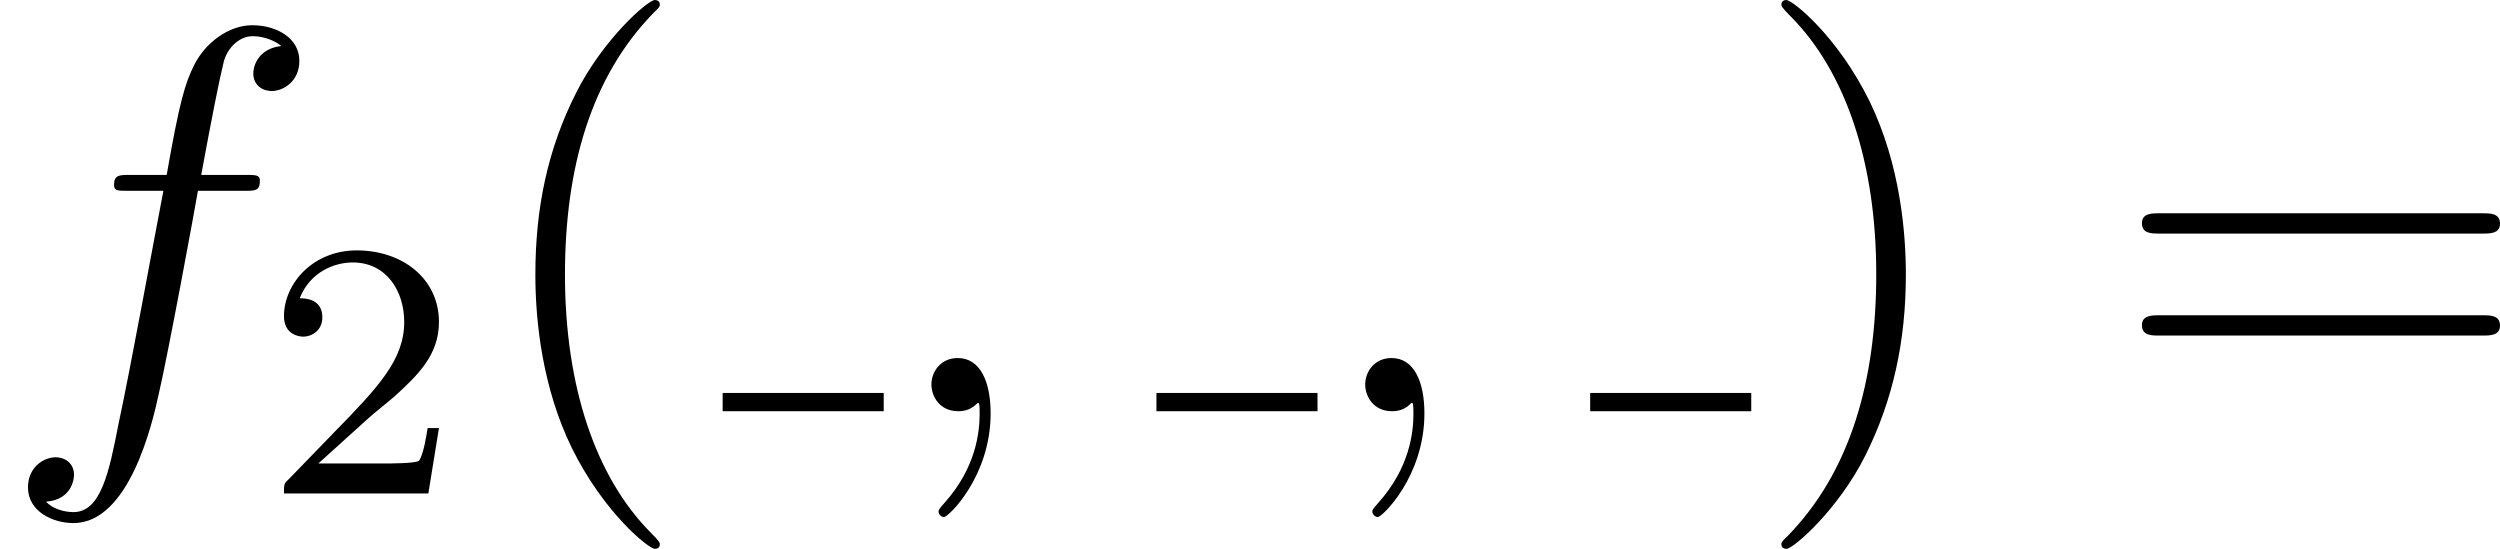
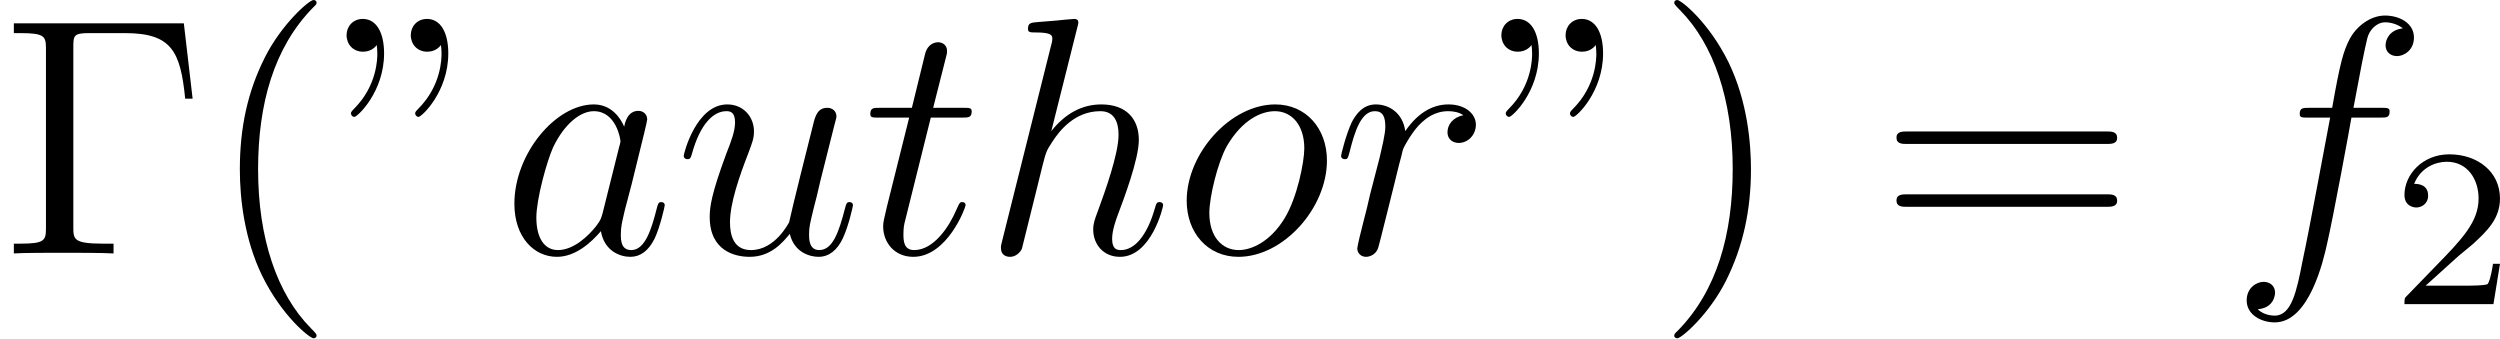
- <svg xmlns="http://www.w3.org/2000/svg" xmlns:xlink="http://www.w3.org/1999/xlink" height="23.934pt" version="1.1" viewBox="112.827 113.574 109.022 23.934" width="109.022pt">
+ <svg xmlns="http://www.w3.org/2000/svg" xmlns:xlink="http://www.w3.org/1999/xlink" height="23.934pt" version="1.1" viewBox="112.827 113.574 176.888 23.934" width="176.888pt">
  <defs>
-     <path d="M2.34 0.048C2.34 -0.648 2.112 -1.164 1.62 -1.164C1.236 -1.164 1.044 -0.852 1.044 -0.588S1.224 0 1.632 0C1.788 0 1.92 -0.048 2.028 -0.156C2.052 -0.18 2.064 -0.18 2.076 -0.18C2.1 -0.18 2.1 -0.012 2.1 0.048C2.1 0.444 2.028 1.224 1.332 2.004C1.2 2.148 1.2 2.172 1.2 2.196C1.2 2.256 1.26 2.316 1.32 2.316C1.416 2.316 2.34 1.428 2.34 0.048Z" id="g0-59" />
-     <path d="M5.352 -4.824C5.592 -4.824 5.688 -4.824 5.688 -5.052C5.688 -5.172 5.592 -5.172 5.376 -5.172H4.404C4.632 -6.408 4.8 -7.26 4.896 -7.644C4.968 -7.932 5.22 -8.208 5.532 -8.208C5.784 -8.208 6.036 -8.1 6.156 -7.992C5.688 -7.944 5.544 -7.596 5.544 -7.392C5.544 -7.152 5.724 -7.008 5.952 -7.008C6.192 -7.008 6.552 -7.212 6.552 -7.668C6.552 -8.172 6.048 -8.448 5.52 -8.448C5.004 -8.448 4.5 -8.064 4.26 -7.596C4.044 -7.176 3.924 -6.744 3.648 -5.172H2.844C2.616 -5.172 2.496 -5.172 2.496 -4.956C2.496 -4.824 2.568 -4.824 2.808 -4.824H3.576C3.36 -3.708 2.868 -0.996 2.592 0.288C2.388 1.332 2.208 2.208 1.608 2.208C1.572 2.208 1.224 2.208 1.008 1.98C1.62 1.932 1.62 1.404 1.62 1.392C1.62 1.152 1.44 1.008 1.212 1.008C0.972 1.008 0.612 1.212 0.612 1.668C0.612 2.184 1.14 2.448 1.608 2.448C2.832 2.448 3.336 0.252 3.468 -0.348C3.684 -1.272 4.272 -4.464 4.332 -4.824H5.352Z" id="g0-102" />
-     <path d="M2.256 -1.632C2.384 -1.752 2.72 -2.016 2.848 -2.128C3.344 -2.584 3.816 -3.024 3.816 -3.752C3.816 -4.704 3.016 -5.32 2.016 -5.32C1.056 -5.32 0.424 -4.592 0.424 -3.88C0.424 -3.488 0.736 -3.432 0.848 -3.432C1.016 -3.432 1.264 -3.552 1.264 -3.856C1.264 -4.272 0.864 -4.272 0.768 -4.272C1 -4.856 1.536 -5.056 1.928 -5.056C2.672 -5.056 3.056 -4.424 3.056 -3.752C3.056 -2.92 2.472 -2.312 1.528 -1.344L0.52 -0.304C0.424 -0.216 0.424 -0.2 0.424 0H3.584L3.816 -1.432H3.568C3.544 -1.272 3.48 -0.872 3.384 -0.72C3.336 -0.656 2.728 -0.656 2.6 -0.656H1.176L2.256 -1.632Z" id="g1-50" />
-     <path d="M3.9 2.916C3.9 2.88 3.9 2.856 3.696 2.652C2.496 1.44 1.824 -0.54 1.824 -2.988C1.824 -5.316 2.388 -7.32 3.78 -8.736C3.9 -8.844 3.9 -8.868 3.9 -8.904C3.9 -8.976 3.84 -9 3.792 -9C3.636 -9 2.652 -8.136 2.064 -6.96C1.452 -5.748 1.176 -4.464 1.176 -2.988C1.176 -1.92 1.344 -0.492 1.968 0.792C2.676 2.232 3.66 3.012 3.792 3.012C3.84 3.012 3.9 2.988 3.9 2.916Z" id="g2-40" />
-     <path d="M3.384 -2.988C3.384 -3.9 3.264 -5.388 2.592 -6.78C1.884 -8.22 0.9 -9 0.768 -9C0.72 -9 0.66 -8.976 0.66 -8.904C0.66 -8.868 0.66 -8.844 0.864 -8.64C2.064 -7.428 2.736 -5.448 2.736 -3C2.736 -0.672 2.172 1.332 0.78 2.748C0.66 2.856 0.66 2.88 0.66 2.916C0.66 2.988 0.72 3.012 0.768 3.012C0.924 3.012 1.908 2.148 2.496 0.972C3.108 -0.252 3.384 -1.548 3.384 -2.988Z" id="g2-41" />
-     <path d="M8.1 -3.888C8.268 -3.888 8.484 -3.888 8.484 -4.104C8.484 -4.332 8.28 -4.332 8.1 -4.332H1.032C0.864 -4.332 0.648 -4.332 0.648 -4.116C0.648 -3.888 0.852 -3.888 1.032 -3.888H8.1ZM8.1 -1.656C8.268 -1.656 8.484 -1.656 8.484 -1.872C8.484 -2.1 8.28 -2.1 8.1 -2.1H1.032C0.864 -2.1 0.648 -2.1 0.648 -1.884C0.648 -1.656 0.852 -1.656 1.032 -1.656H8.1Z" id="g2-61" />
+     <path d="M6.528 -8.172H0.492V-7.824H0.732C1.596 -7.824 1.632 -7.704 1.632 -7.26V-0.912C1.632 -0.468 1.596 -0.348 0.732 -0.348H0.492V0C0.78 -0.024 1.848 -0.024 2.208 -0.024C2.628 -0.024 3.684 -0.024 4.032 0V-0.348H3.672C2.628 -0.348 2.604 -0.492 2.604 -0.924V-7.344C2.604 -7.74 2.628 -7.824 3.156 -7.824H4.44C6.096 -7.824 6.408 -7.176 6.576 -5.496H6.84L6.528 -8.172Z" id="g0-0" />
+     <path d="M1.464 -7.404C1.476 -7.32 1.488 -7.26 1.488 -7.104C1.488 -6.936 1.488 -5.964 0.66 -5.136C0.552 -5.028 0.552 -5.004 0.552 -4.968C0.552 -4.908 0.612 -4.848 0.672 -4.848C0.78 -4.848 1.728 -5.736 1.728 -7.104C1.728 -7.848 1.452 -8.328 0.972 -8.328C0.624 -8.328 0.396 -8.064 0.396 -7.752C0.396 -7.428 0.624 -7.164 0.984 -7.164C1.308 -7.164 1.464 -7.392 1.464 -7.404ZM3.744 -7.404C3.756 -7.32 3.768 -7.26 3.768 -7.104C3.768 -6.936 3.768 -5.964 2.94 -5.136C2.832 -5.028 2.832 -5.004 2.832 -4.968C2.832 -4.908 2.892 -4.848 2.952 -4.848C3.06 -4.848 4.008 -5.736 4.008 -7.104C4.008 -7.848 3.732 -8.328 3.252 -8.328C2.904 -8.328 2.676 -8.064 2.676 -7.752C2.676 -7.428 2.904 -7.164 3.264 -7.164C3.588 -7.164 3.744 -7.392 3.744 -7.404Z" id="g0-34" />
+     <path d="M3.9 2.916C3.9 2.88 3.9 2.856 3.696 2.652C2.496 1.44 1.824 -0.54 1.824 -2.988C1.824 -5.316 2.388 -7.32 3.78 -8.736C3.9 -8.844 3.9 -8.868 3.9 -8.904C3.9 -8.976 3.84 -9 3.792 -9C3.636 -9 2.652 -8.136 2.064 -6.96C1.452 -5.748 1.176 -4.464 1.176 -2.988C1.176 -1.92 1.344 -0.492 1.968 0.792C2.676 2.232 3.66 3.012 3.792 3.012C3.84 3.012 3.9 2.988 3.9 2.916Z" id="g0-40" />
+     <path d="M3.384 -2.988C3.384 -3.9 3.264 -5.388 2.592 -6.78C1.884 -8.22 0.9 -9 0.768 -9C0.72 -9 0.66 -8.976 0.66 -8.904C0.66 -8.868 0.66 -8.844 0.864 -8.64C2.064 -7.428 2.736 -5.448 2.736 -3C2.736 -0.672 2.172 1.332 0.78 2.748C0.66 2.856 0.66 2.88 0.66 2.916C0.66 2.988 0.72 3.012 0.768 3.012C0.924 3.012 1.908 2.148 2.496 0.972C3.108 -0.252 3.384 -1.548 3.384 -2.988Z" id="g0-41" />
+     <path d="M8.1 -3.888C8.268 -3.888 8.484 -3.888 8.484 -4.104C8.484 -4.332 8.28 -4.332 8.1 -4.332H1.032C0.864 -4.332 0.648 -4.332 0.648 -4.116C0.648 -3.888 0.852 -3.888 1.032 -3.888H8.1ZM8.1 -1.656C8.268 -1.656 8.484 -1.656 8.484 -1.872C8.484 -2.1 8.28 -2.1 8.1 -2.1H1.032C0.864 -2.1 0.648 -2.1 0.648 -1.884C0.648 -1.656 0.852 -1.656 1.032 -1.656H8.1Z" id="g0-61" />
+     <path d="M3.612 -1.428C3.552 -1.224 3.552 -1.2 3.384 -0.972C3.12 -0.636 2.592 -0.12 2.028 -0.12C1.536 -0.12 1.26 -0.564 1.26 -1.272C1.26 -1.932 1.632 -3.276 1.86 -3.78C2.268 -4.62 2.832 -5.052 3.3 -5.052C4.092 -5.052 4.248 -4.068 4.248 -3.972C4.248 -3.96 4.212 -3.804 4.2 -3.78L3.612 -1.428ZM4.38 -4.5C4.248 -4.812 3.924 -5.292 3.3 -5.292C1.944 -5.292 0.48 -3.54 0.48 -1.764C0.48 -0.576 1.176 0.12 1.992 0.12C2.652 0.12 3.216 -0.396 3.552 -0.792C3.672 -0.084 4.236 0.12 4.596 0.12S5.244 -0.096 5.46 -0.528C5.652 -0.936 5.82 -1.668 5.82 -1.716C5.82 -1.776 5.772 -1.824 5.7 -1.824C5.592 -1.824 5.58 -1.764 5.532 -1.584C5.352 -0.876 5.124 -0.12 4.632 -0.12C4.284 -0.12 4.26 -0.432 4.26 -0.672C4.26 -0.948 4.296 -1.08 4.404 -1.548C4.488 -1.848 4.548 -2.112 4.644 -2.46C5.088 -4.26 5.196 -4.692 5.196 -4.764C5.196 -4.932 5.064 -5.064 4.884 -5.064C4.5 -5.064 4.404 -4.644 4.38 -4.5Z" id="g1-97" />
+     <path d="M5.352 -4.824C5.592 -4.824 5.688 -4.824 5.688 -5.052C5.688 -5.172 5.592 -5.172 5.376 -5.172H4.404C4.632 -6.408 4.8 -7.26 4.896 -7.644C4.968 -7.932 5.22 -8.208 5.532 -8.208C5.784 -8.208 6.036 -8.1 6.156 -7.992C5.688 -7.944 5.544 -7.596 5.544 -7.392C5.544 -7.152 5.724 -7.008 5.952 -7.008C6.192 -7.008 6.552 -7.212 6.552 -7.668C6.552 -8.172 6.048 -8.448 5.52 -8.448C5.004 -8.448 4.5 -8.064 4.26 -7.596C4.044 -7.176 3.924 -6.744 3.648 -5.172H2.844C2.616 -5.172 2.496 -5.172 2.496 -4.956C2.496 -4.824 2.568 -4.824 2.808 -4.824H3.576C3.36 -3.708 2.868 -0.996 2.592 0.288C2.388 1.332 2.208 2.208 1.608 2.208C1.572 2.208 1.224 2.208 1.008 1.98C1.62 1.932 1.62 1.404 1.62 1.392C1.62 1.152 1.44 1.008 1.212 1.008C0.972 1.008 0.612 1.212 0.612 1.668C0.612 2.184 1.14 2.448 1.608 2.448C2.832 2.448 3.336 0.252 3.468 -0.348C3.684 -1.272 4.272 -4.464 4.332 -4.824H5.352Z" id="g1-102" />
+     <path d="M3.372 -8.028C3.384 -8.076 3.408 -8.148 3.408 -8.208C3.408 -8.328 3.288 -8.328 3.264 -8.328C3.252 -8.328 2.664 -8.28 2.604 -8.268C2.4 -8.256 2.22 -8.232 2.004 -8.22C1.704 -8.196 1.62 -8.184 1.62 -7.968C1.62 -7.848 1.716 -7.848 1.884 -7.848C2.472 -7.848 2.484 -7.74 2.484 -7.62C2.484 -7.548 2.46 -7.452 2.448 -7.416L0.708 -0.468C0.66 -0.288 0.66 -0.264 0.66 -0.192C0.66 0.072 0.864 0.12 0.984 0.12C1.188 0.12 1.344 -0.036 1.404 -0.168L1.944 -2.34C2.004 -2.604 2.076 -2.856 2.136 -3.12C2.268 -3.624 2.268 -3.636 2.496 -3.984S3.264 -5.052 4.188 -5.052C4.668 -5.052 4.836 -4.692 4.836 -4.212C4.836 -3.54 4.368 -2.232 4.104 -1.512C3.996 -1.224 3.936 -1.068 3.936 -0.852C3.936 -0.312 4.308 0.12 4.884 0.12C6 0.12 6.42 -1.644 6.42 -1.716C6.42 -1.776 6.372 -1.824 6.3 -1.824C6.192 -1.824 6.18 -1.788 6.12 -1.584C5.844 -0.624 5.4 -0.12 4.92 -0.12C4.8 -0.12 4.608 -0.132 4.608 -0.516C4.608 -0.828 4.752 -1.212 4.8 -1.344C5.016 -1.92 5.556 -3.336 5.556 -4.032C5.556 -4.752 5.136 -5.292 4.224 -5.292C3.54 -5.292 2.94 -4.968 2.448 -4.344L3.372 -8.028Z" id="g1-104" />
+     <path d="M5.472 -3.3C5.472 -4.44 4.728 -5.292 3.636 -5.292C2.052 -5.292 0.492 -3.564 0.492 -1.872C0.492 -0.732 1.236 0.12 2.328 0.12C3.924 0.12 5.472 -1.608 5.472 -3.3ZM2.34 -0.12C1.74 -0.12 1.296 -0.6 1.296 -1.44C1.296 -1.992 1.584 -3.216 1.92 -3.816C2.46 -4.74 3.132 -5.052 3.624 -5.052C4.212 -5.052 4.668 -4.572 4.668 -3.732C4.668 -3.252 4.416 -1.968 3.96 -1.236C3.468 -0.432 2.808 -0.12 2.34 -0.12Z" id="g1-111" />
+     <path d="M4.668 -4.908C4.296 -4.836 4.104 -4.572 4.104 -4.308C4.104 -4.02 4.332 -3.924 4.5 -3.924C4.836 -3.924 5.112 -4.212 5.112 -4.572C5.112 -4.956 4.74 -5.292 4.14 -5.292C3.66 -5.292 3.108 -5.076 2.604 -4.344C2.52 -4.98 2.04 -5.292 1.56 -5.292C1.092 -5.292 0.852 -4.932 0.708 -4.668C0.504 -4.236 0.324 -3.516 0.324 -3.456C0.324 -3.408 0.372 -3.348 0.456 -3.348C0.552 -3.348 0.564 -3.36 0.636 -3.636C0.816 -4.356 1.044 -5.052 1.524 -5.052C1.812 -5.052 1.896 -4.848 1.896 -4.5C1.896 -4.236 1.776 -3.768 1.692 -3.396L1.356 -2.1C1.308 -1.872 1.176 -1.332 1.116 -1.116C1.032 -0.804 0.9 -0.24 0.9 -0.18C0.9 -0.012 1.032 0.12 1.212 0.12C1.344 0.12 1.572 0.036 1.644 -0.204C1.68 -0.3 2.124 -2.112 2.196 -2.388C2.256 -2.652 2.328 -2.904 2.388 -3.168C2.436 -3.336 2.484 -3.528 2.52 -3.684C2.556 -3.792 2.88 -4.38 3.18 -4.644C3.324 -4.776 3.636 -5.052 4.128 -5.052C4.32 -5.052 4.512 -5.016 4.668 -4.908Z" id="g1-114" />
+     <path d="M2.412 -4.824H3.516C3.744 -4.824 3.864 -4.824 3.864 -5.04C3.864 -5.172 3.792 -5.172 3.552 -5.172H2.496L2.94 -6.924C2.988 -7.092 2.988 -7.116 2.988 -7.2C2.988 -7.392 2.832 -7.5 2.676 -7.5C2.58 -7.5 2.304 -7.464 2.208 -7.08L1.74 -5.172H0.612C0.372 -5.172 0.264 -5.172 0.264 -4.944C0.264 -4.824 0.348 -4.824 0.576 -4.824H1.644L0.852 -1.656C0.756 -1.236 0.72 -1.116 0.72 -0.96C0.72 -0.396 1.116 0.12 1.788 0.12C3 0.12 3.648 -1.632 3.648 -1.716C3.648 -1.788 3.6 -1.824 3.528 -1.824C3.504 -1.824 3.456 -1.824 3.432 -1.776C3.42 -1.764 3.408 -1.752 3.324 -1.56C3.072 -0.96 2.52 -0.12 1.824 -0.12C1.464 -0.12 1.44 -0.42 1.44 -0.684C1.44 -0.696 1.44 -0.924 1.476 -1.068L2.412 -4.824Z" id="g1-116" />
+     <path d="M4.092 -0.696C4.248 -0.024 4.824 0.12 5.112 0.12C5.496 0.12 5.784 -0.132 5.976 -0.54C6.18 -0.972 6.336 -1.68 6.336 -1.716C6.336 -1.776 6.288 -1.824 6.216 -1.824C6.108 -1.824 6.096 -1.764 6.048 -1.584C5.832 -0.756 5.616 -0.12 5.136 -0.12C4.776 -0.12 4.776 -0.516 4.776 -0.672C4.776 -0.948 4.812 -1.068 4.932 -1.572C5.016 -1.896 5.1 -2.22 5.172 -2.556L5.664 -4.512C5.748 -4.812 5.748 -4.836 5.748 -4.872C5.748 -5.052 5.604 -5.172 5.424 -5.172C5.076 -5.172 4.992 -4.872 4.92 -4.572C4.8 -4.104 4.152 -1.524 4.068 -1.104C4.056 -1.104 3.588 -0.12 2.712 -0.12C2.088 -0.12 1.968 -0.66 1.968 -1.104C1.968 -1.788 2.304 -2.748 2.616 -3.552C2.76 -3.936 2.82 -4.092 2.82 -4.332C2.82 -4.848 2.448 -5.292 1.872 -5.292C0.768 -5.292 0.324 -3.552 0.324 -3.456C0.324 -3.408 0.372 -3.348 0.456 -3.348C0.564 -3.348 0.576 -3.396 0.624 -3.564C0.912 -4.596 1.38 -5.052 1.836 -5.052C1.956 -5.052 2.148 -5.04 2.148 -4.656C2.148 -4.344 2.016 -3.996 1.836 -3.54C1.308 -2.112 1.248 -1.656 1.248 -1.296C1.248 -0.072 2.172 0.12 2.664 0.12C3.432 0.12 3.852 -0.408 4.092 -0.696Z" id="g1-117" />
+     <path d="M2.256 -1.632C2.384 -1.752 2.72 -2.016 2.848 -2.128C3.344 -2.584 3.816 -3.024 3.816 -3.752C3.816 -4.704 3.016 -5.32 2.016 -5.32C1.056 -5.32 0.424 -4.592 0.424 -3.88C0.424 -3.488 0.736 -3.432 0.848 -3.432C1.016 -3.432 1.264 -3.552 1.264 -3.856C1.264 -4.272 0.864 -4.272 0.768 -4.272C1 -4.856 1.536 -5.056 1.928 -5.056C2.672 -5.056 3.056 -4.424 3.056 -3.752C3.056 -2.92 2.472 -2.312 1.528 -1.344L0.52 -0.304C0.424 -0.216 0.424 -0.2 0.424 0H3.584L3.816 -1.432H3.568C3.544 -1.272 3.48 -0.872 3.384 -0.72C3.336 -0.656 2.728 -0.656 2.6 -0.656H1.176L2.256 -1.632Z" id="g2-50" />
  </defs>
  <g id="page1" transform="matrix(1.99253 0 0 1.99253 0 0)">
-     <use x="56.625" xlink:href="#g0-102" y="66" />
-     <use x="62.416" xlink:href="#g1-50" y="67.8" />
-     <use x="67.166" xlink:href="#g2-40" y="66" />
-     <rect height="0.4" width="3.525" x="72.441" y="65.6" />
-     <use x="75.966" xlink:href="#g0-59" y="66" />
-     <rect height="0.4" width="3.525" x="81.935" y="65.6" />
-     <use x="85.46" xlink:href="#g0-59" y="66" />
-     <rect height="0.4" width="3.525" x="91.428" y="65.6" />
-     <use x="94.953" xlink:href="#g2-41" y="66" />
-     <use x="102.856" xlink:href="#g2-61" y="66" />
+     <use x="56.625" xlink:href="#g0-0" y="66" />
+     <use x="63.966" xlink:href="#g0-40" y="66" />
+     <use x="68.536" xlink:href="#g0-34" y="66" />
+     <use x="74.411" xlink:href="#g1-97" y="66" />
+     <use x="80.579" xlink:href="#g1-117" y="66" />
+     <use x="87.266" xlink:href="#g1-116" y="66" />
+     <use x="91.509" xlink:href="#g1-104" y="66" />
+     <use x="98.273" xlink:href="#g1-111" y="66" />
+     <use x="103.922" xlink:href="#g1-114" y="66" />
+     <use x="109.543" xlink:href="#g0-34" y="66" />
+     <use x="115.418" xlink:href="#g0-41" y="66" />
+     <use x="123.321" xlink:href="#g0-61" y="66" />
+     <use x="135.793" xlink:href="#g1-102" y="66" />
+     <use x="141.584" xlink:href="#g2-50" y="67.8" />
  </g>
</svg>
